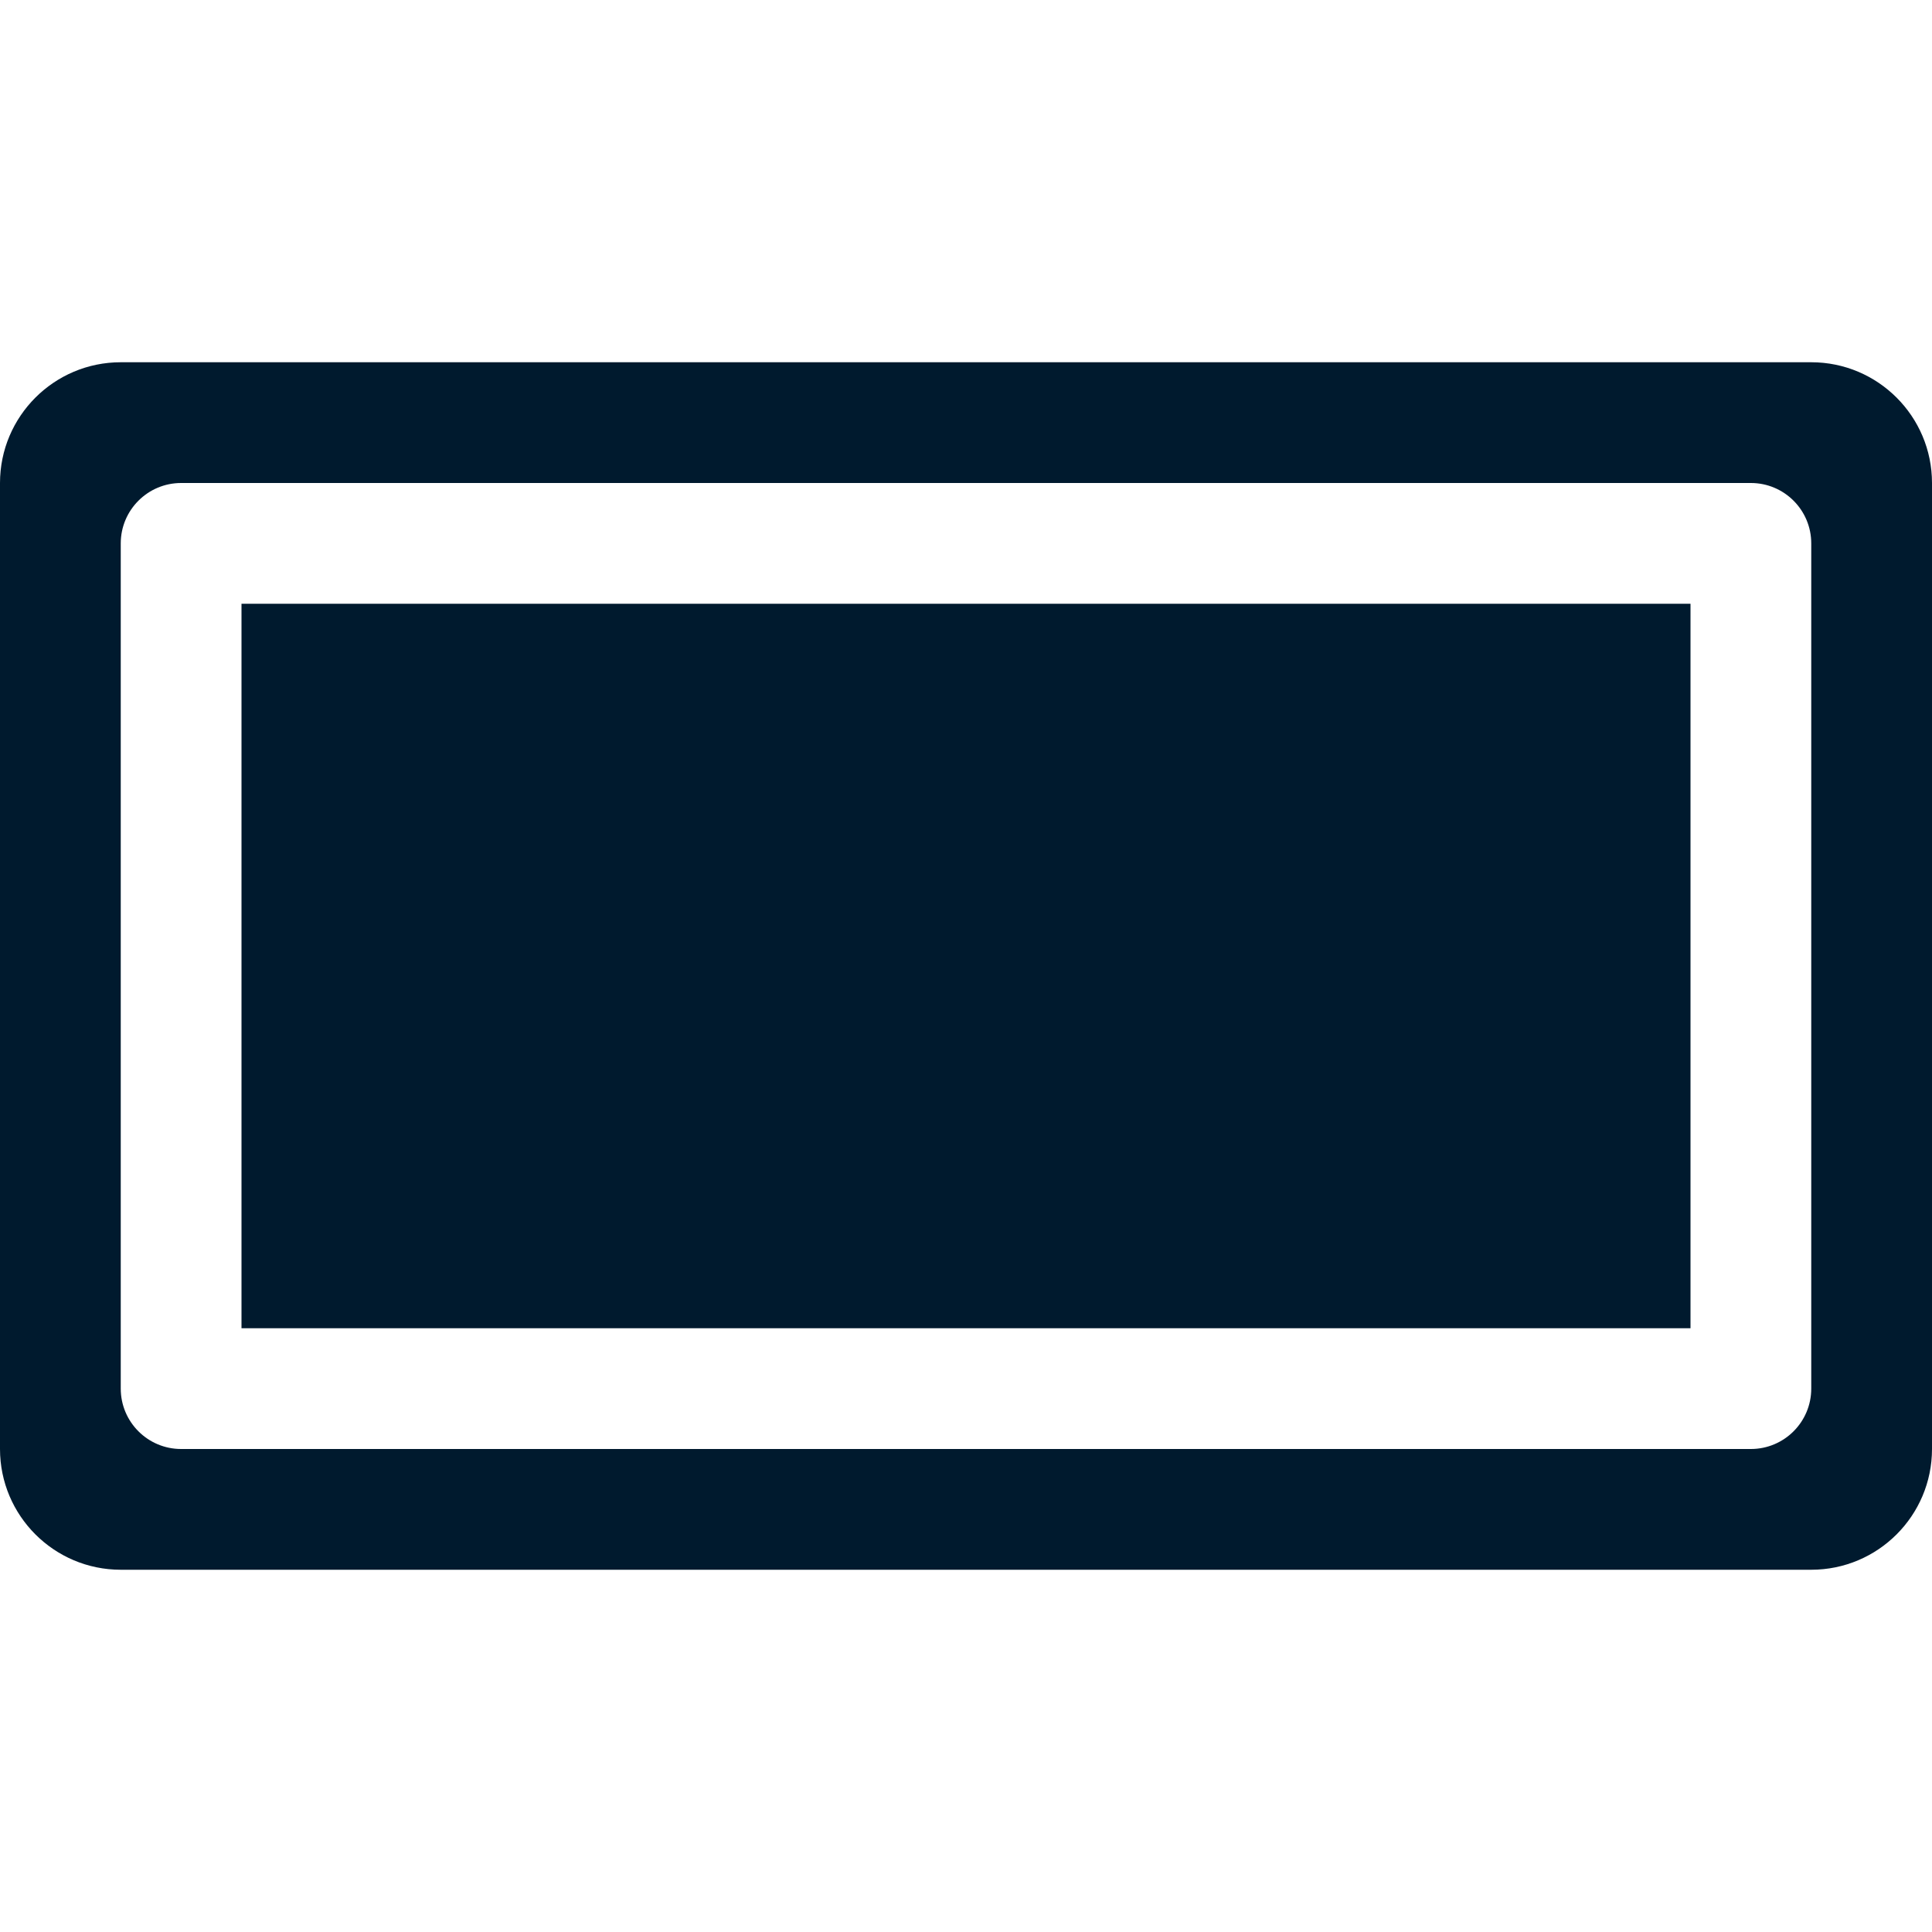
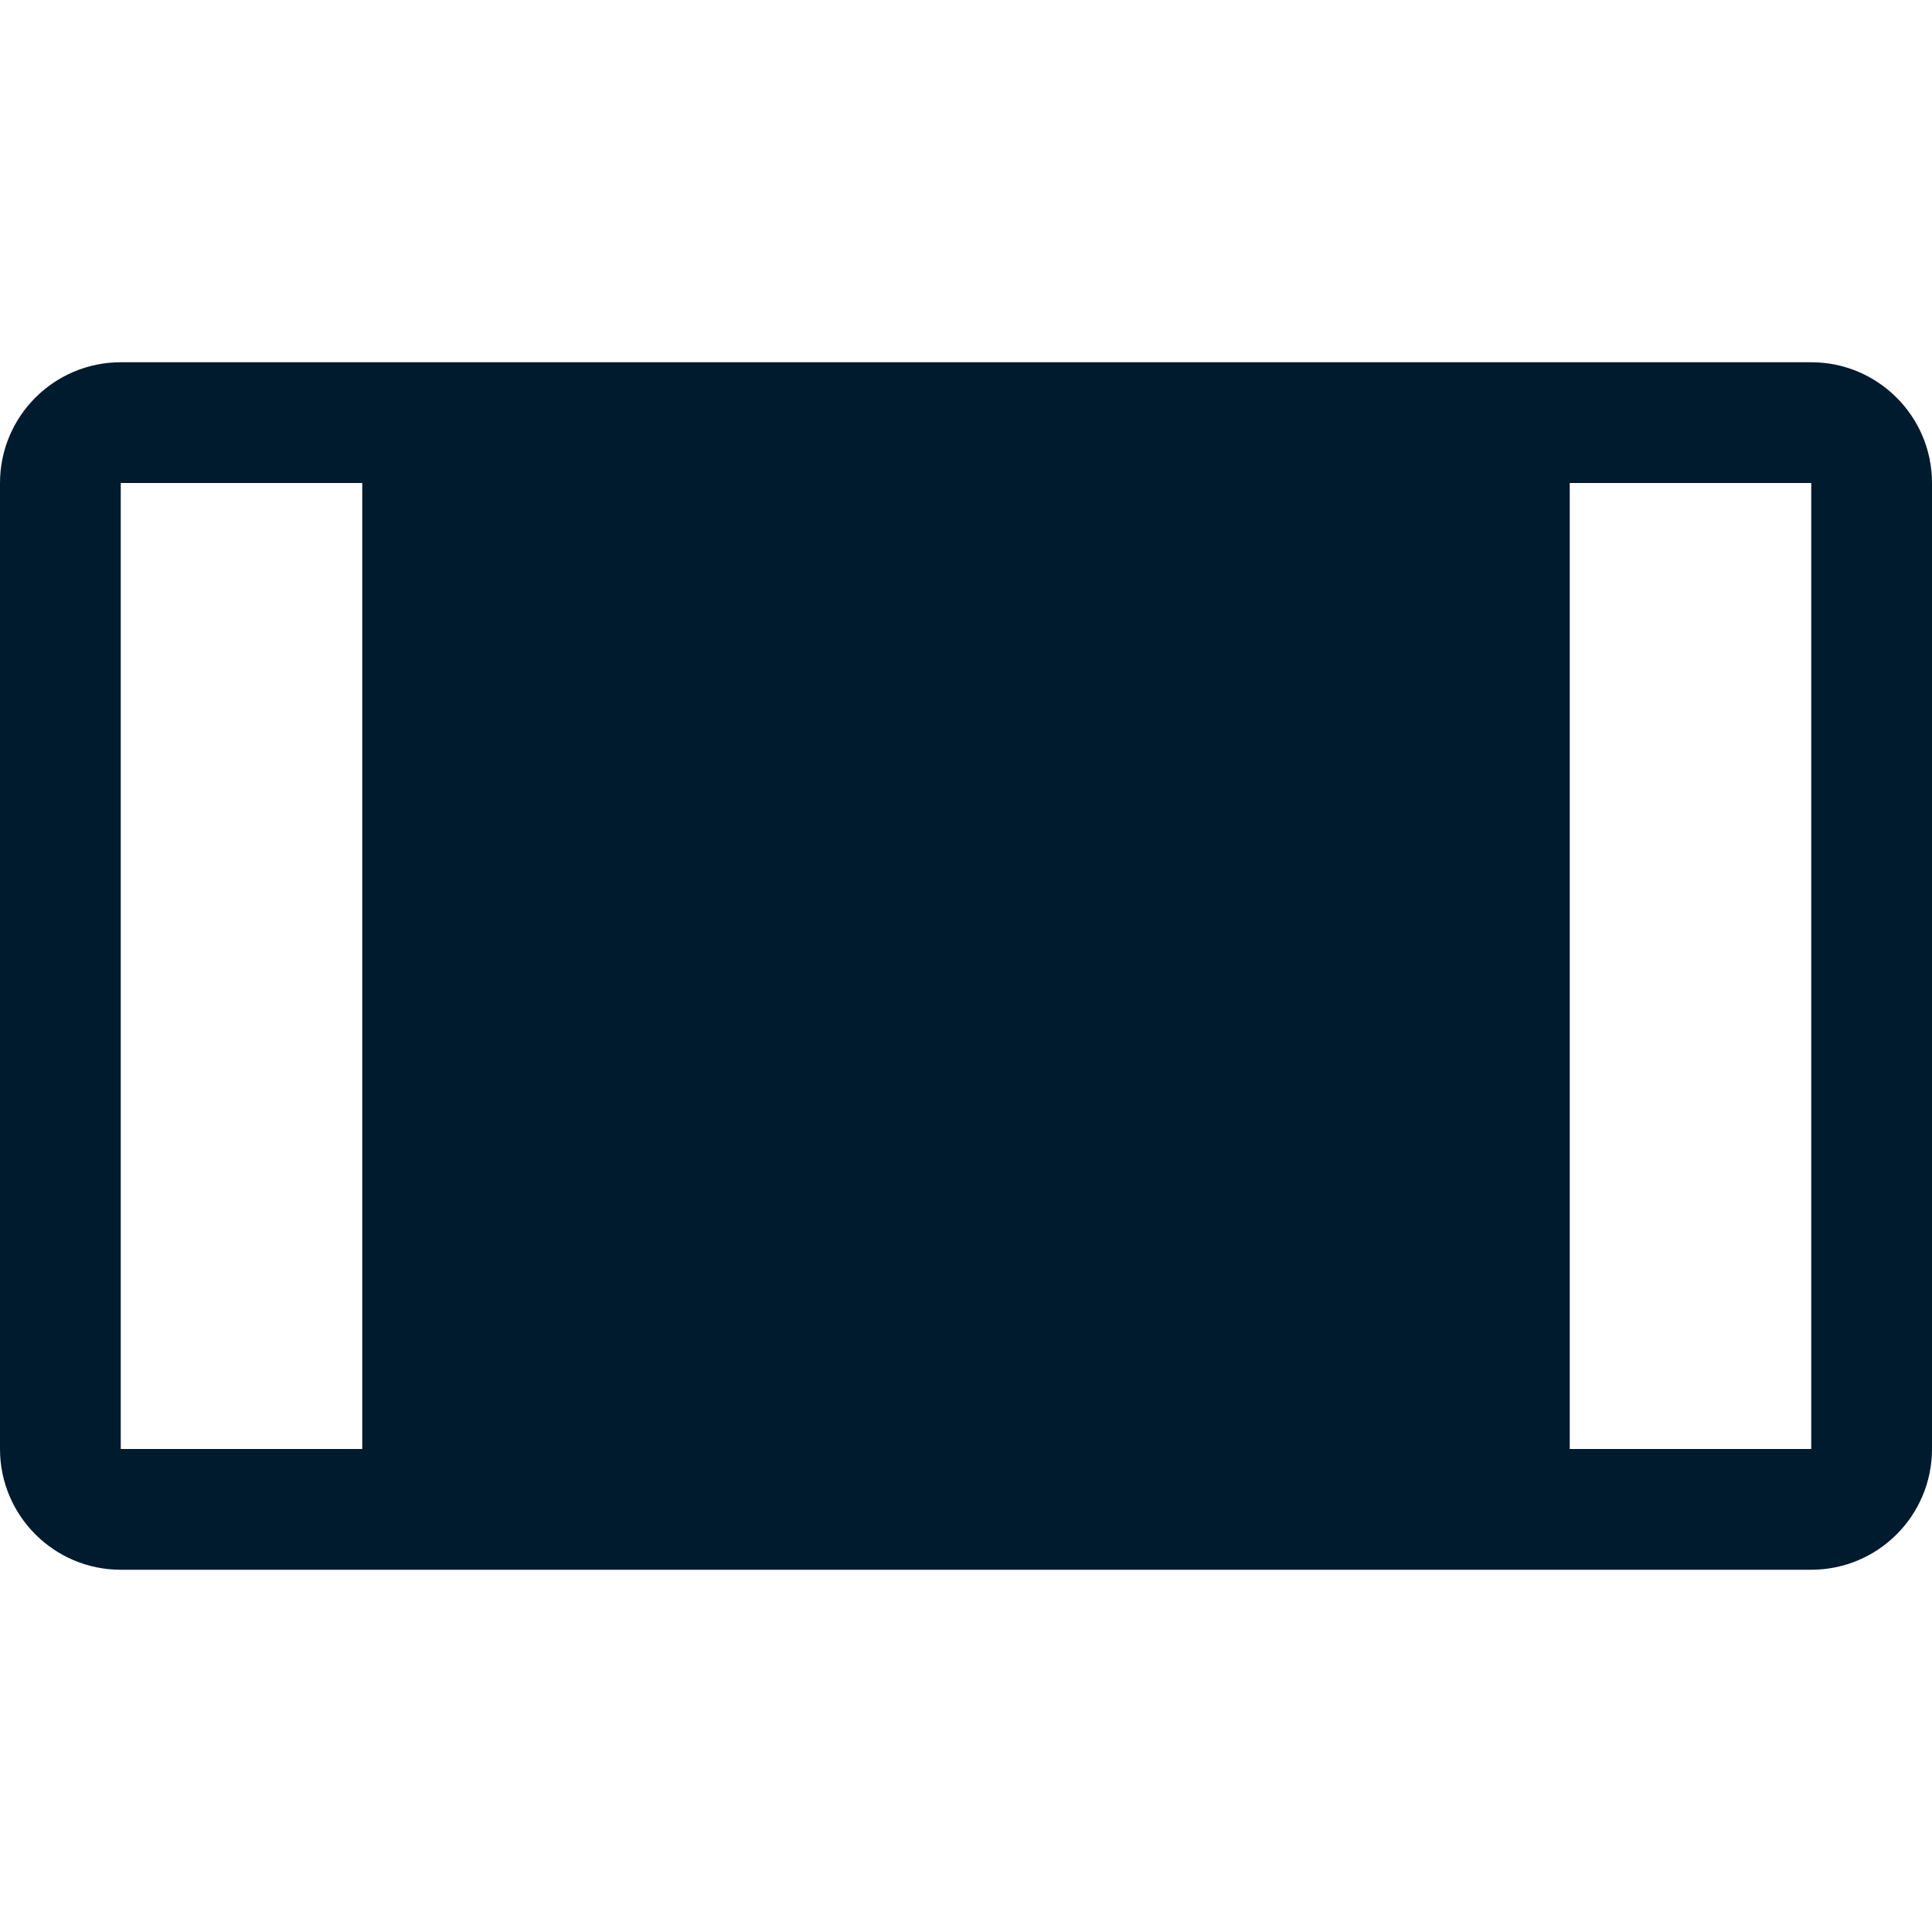
<svg xmlns="http://www.w3.org/2000/svg" width="16px" height="16px" viewBox="0 0 16 16" version="1.1">
  <g id="桌面版" stroke="none" stroke-width="1" fill="none" fill-rule="evenodd">
-     <g id="画板" transform="translate(-62, -14)">
-       <g id="适应-hover" transform="translate(62, 14)">
-         <rect id="矩形" x="0" y="0" width="16" height="16" />
-         <path d="M15,3 C15.552,3 16,3.448 16,4 L16,12 C16,12.552 15.552,13 15,13 L1,13 C0.448,13 6.76353751e-17,12.552 0,12 L0,4 C-6.76353751e-17,3.448 0.448,3 1,3 L15,3 Z M14.5,4 L1.5,4 C1.224,4 1,4.224 1,4.5 L1,4.5 L1,11.5 C1,11.776 1.224,12 1.5,12 L1.5,12 L14.5,12 C14.776,12 15,11.776 15,11.5 L15,11.5 L15,4.5 C15,4.224 14.776,4 14.5,4 L14.5,4 Z M14,5 L14,11 L2,11 L2,5 L14,5 Z" id="形状结合" fill="#001A2E" />
+     <g id="画板" transform="translate(-16, -14)">
+       <g id="拉伸-hover" transform="translate(16, 14)">
+         <rect id="矩形备份-20" x="0" y="0" width="16" height="16" />
+         <path d="M1,13 C0.448,13 0,12.552 0,12 L0,4 C0,3.448 0.448,3 1,3 L15,3 C15.552,3 16,3.448 16,4 L16,12 C16,12.552 15.552,13 15,13 L1,13 Z M3,4 L1,4 L1,12 L3,12 L3,4 Z M15,4 L13,4 L13,12 L15,12 L15,4 Z" id="形状结合" fill="#001A2E" />
      </g>
    </g>
  </g>
</svg>
